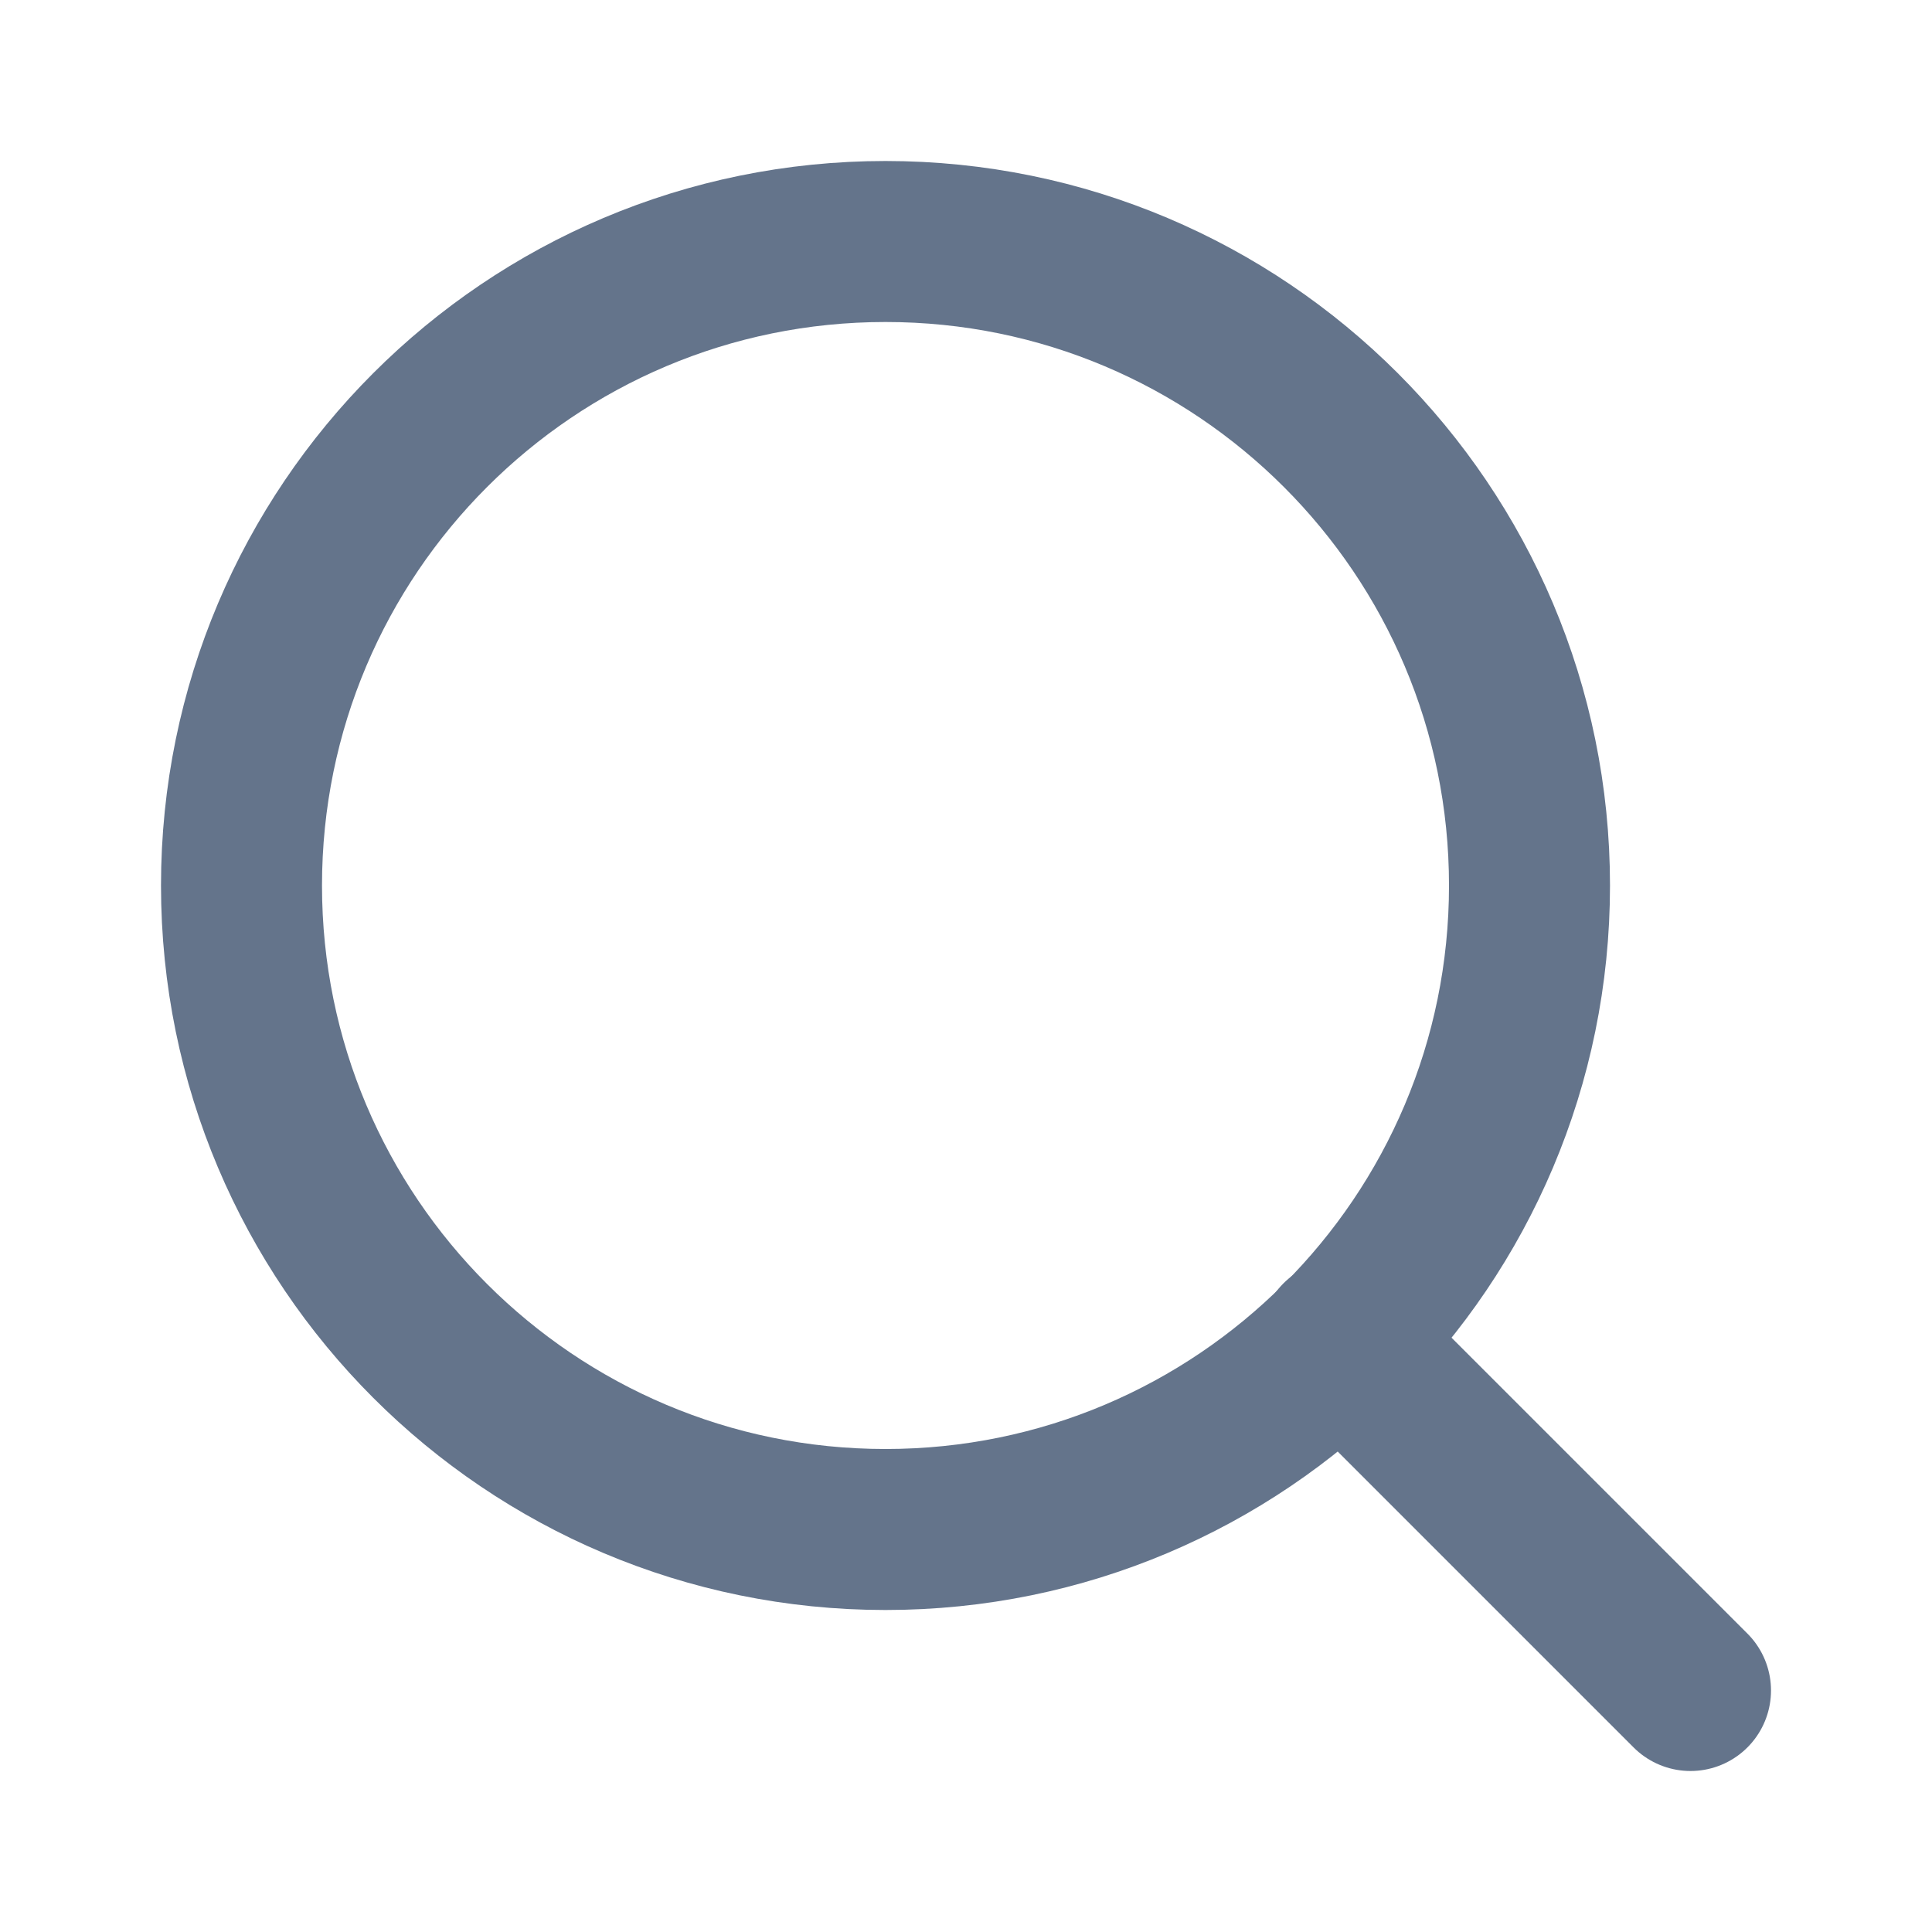
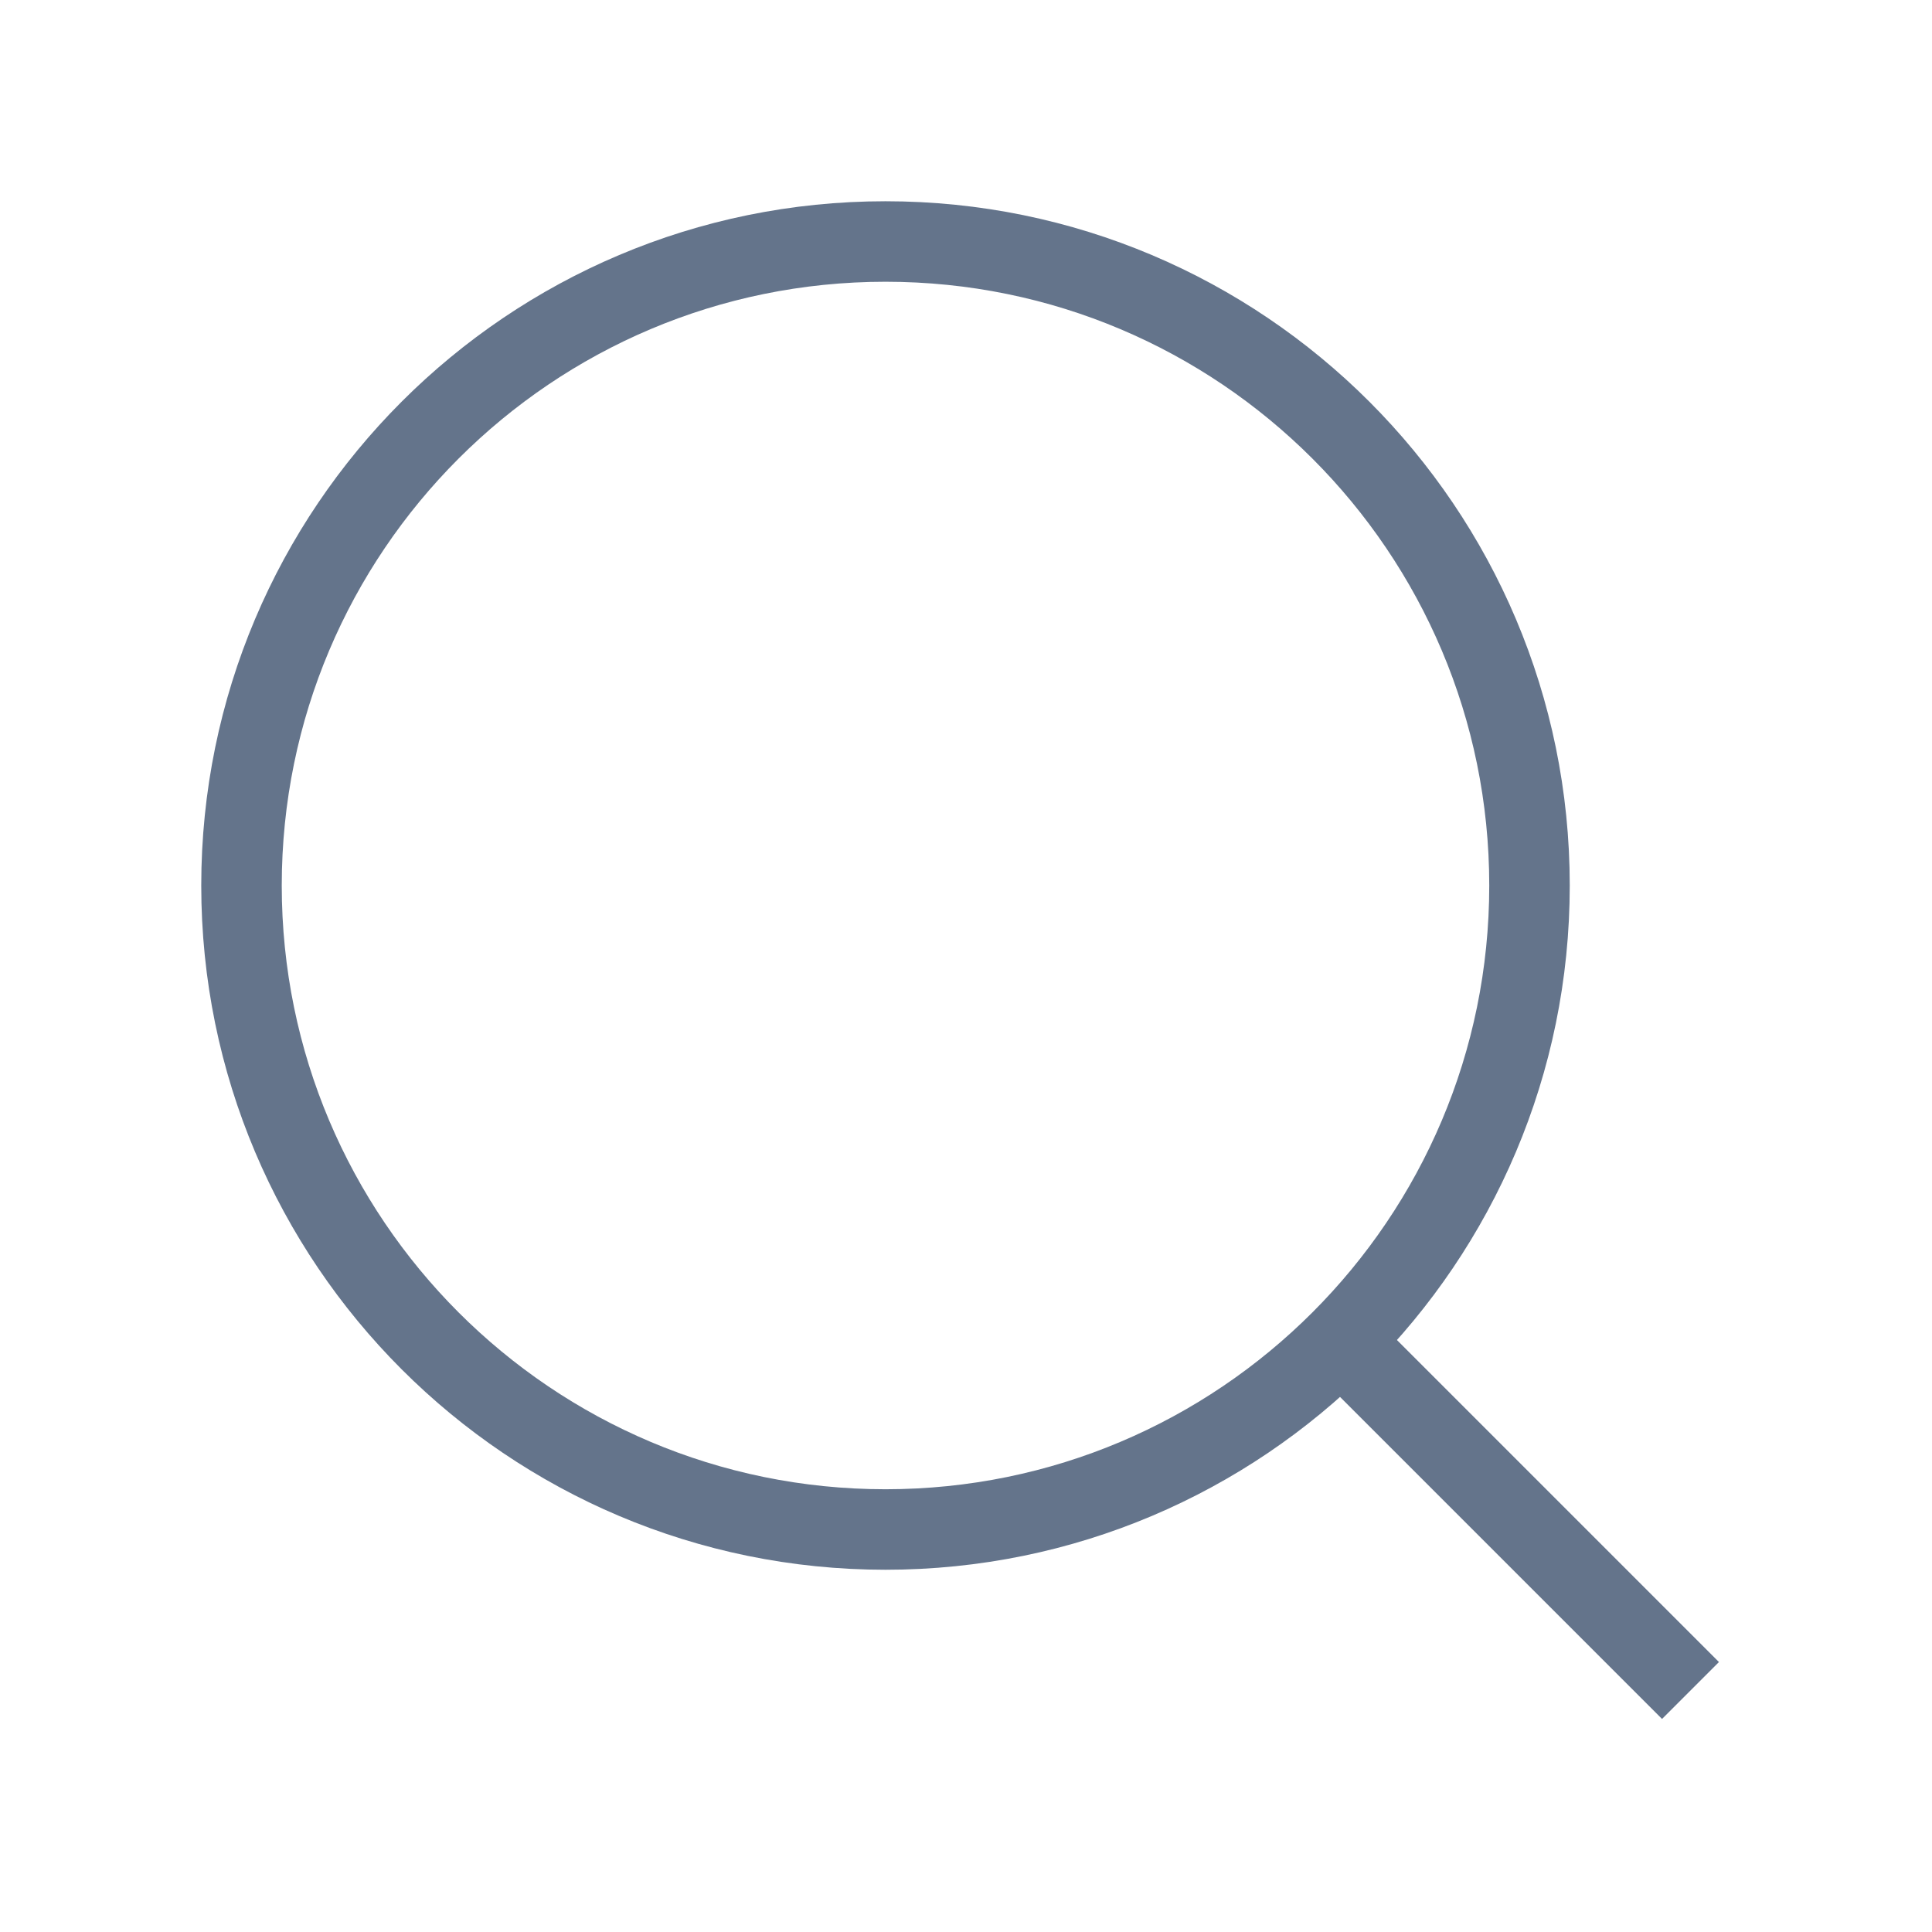
- <svg xmlns="http://www.w3.org/2000/svg" width="24" height="24" viewBox="0 0 24 24" fill="none" stroke="#64748b" stroke-width="2" stroke-linecap="round" stroke-linejoin="round" class="feather feather-search">
+ <svg xmlns="http://www.w3.org/2000/svg" width="24" height="24" viewBox="0 0 24 24" fill="none" stroke="#64748b" strokeWidth="2" strokeLinecap="round" strokeLinejoin="round" class="feather feather-search">
  <circle cx="11" cy="11" r="8" />
  <line x1="21" y1="21" x2="16.65" y2="16.65" />
</svg>
